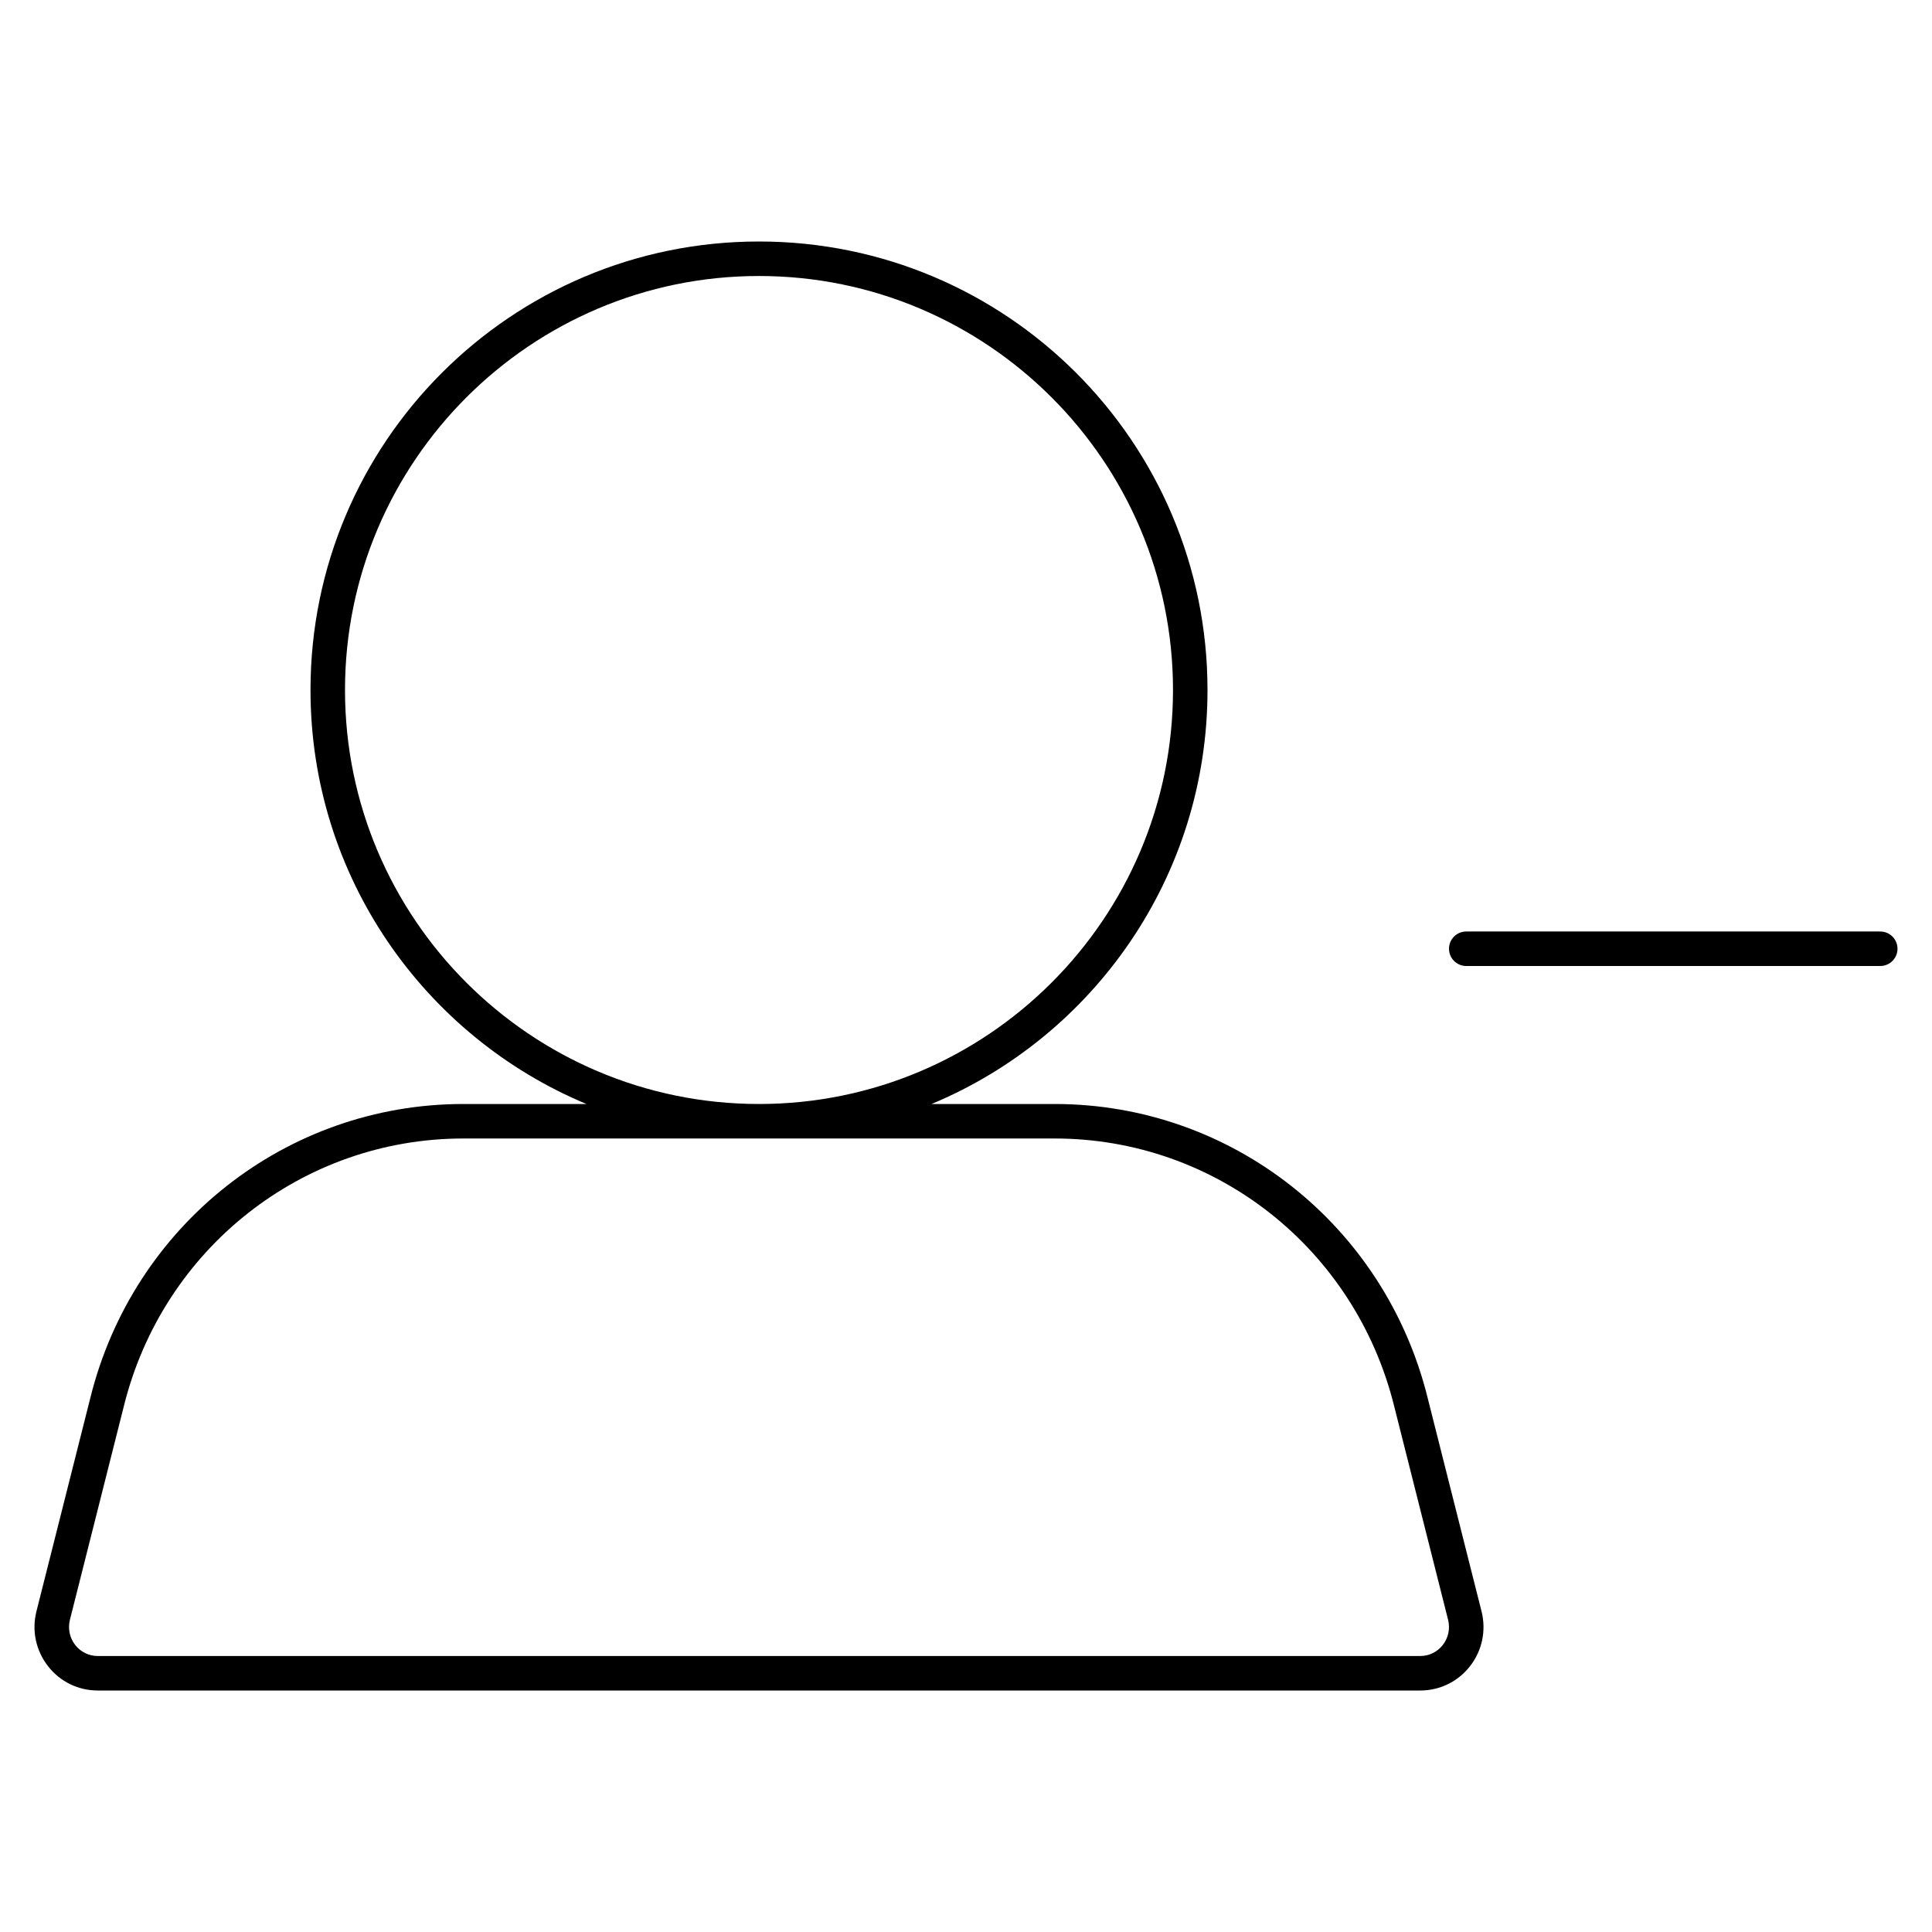
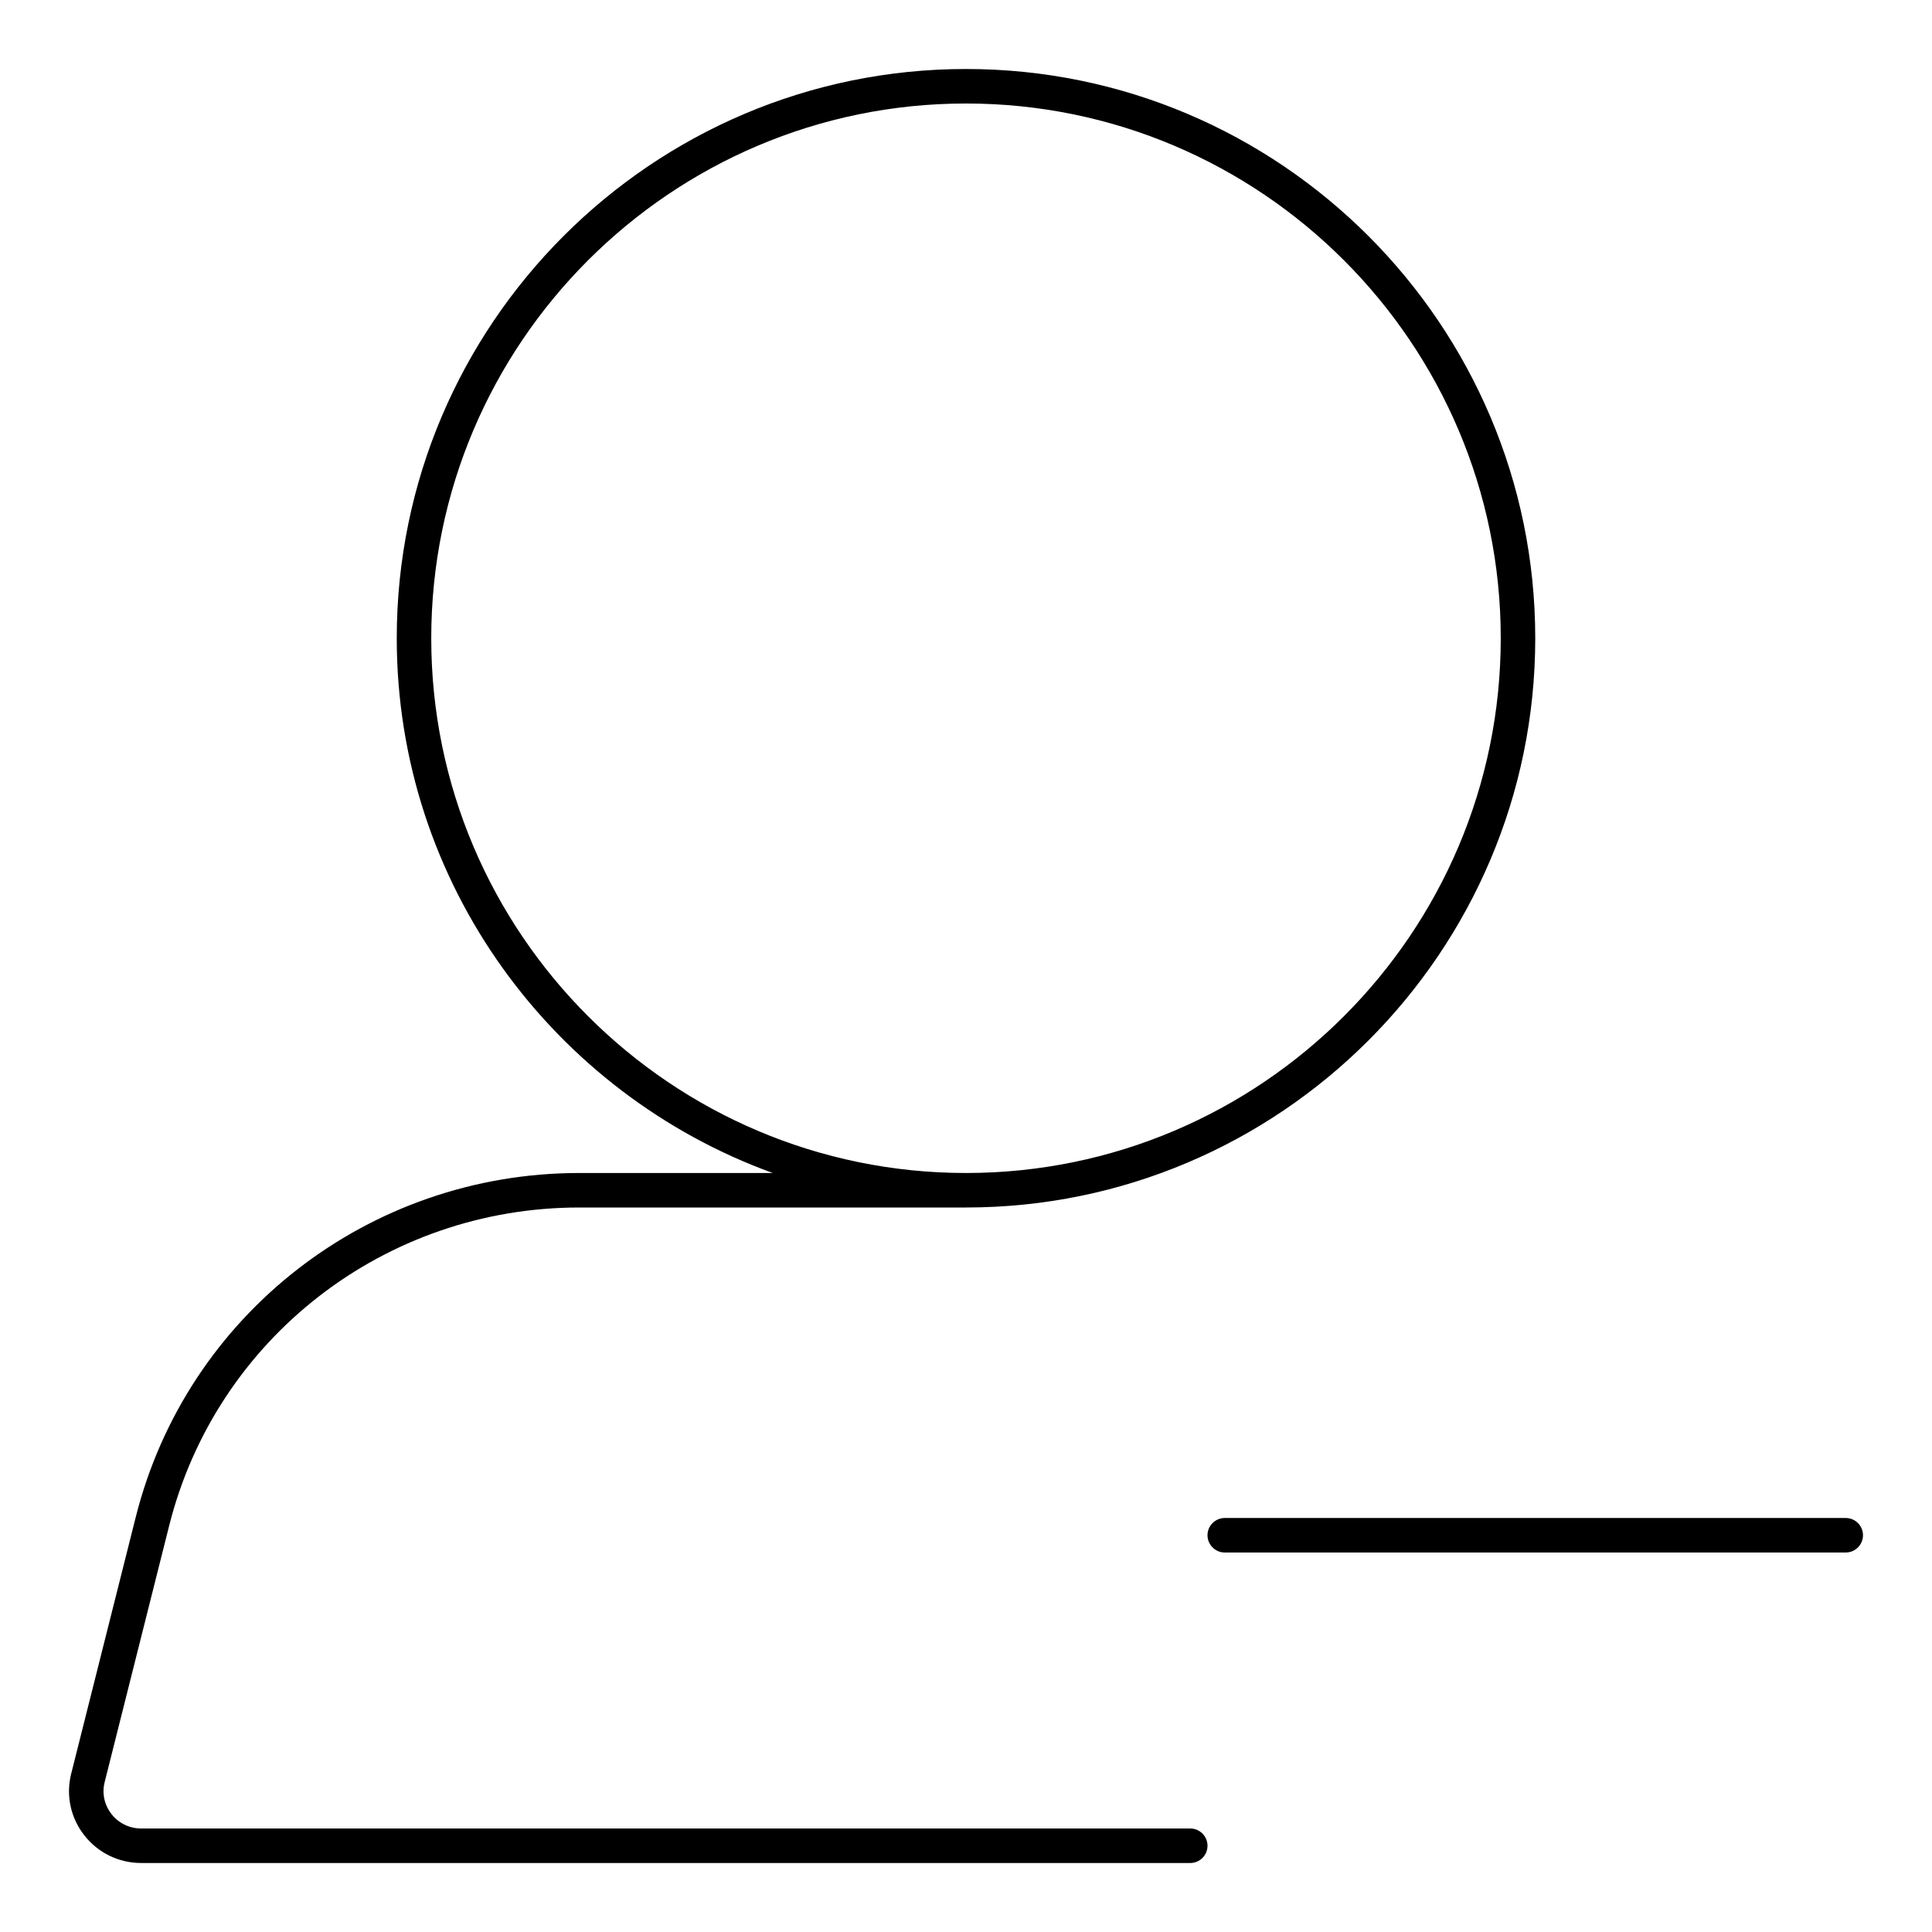
<svg xmlns="http://www.w3.org/2000/svg" width="56" height="56" viewBox="0 0 56 56">
-   <path d="M41.382 40.522l1.562 6.187c.139.56.016 1.138-.337 1.589-.35.446-.873.702-1.438.702L2.831 49c-.564 0-1.088-.256-1.437-.702-.353-.451-.477-1.029-.339-1.587L2.618 40.52C3.86 35.504 8.305 32 13.428 32l3.571 0c-4.697-1.959-7.999-6.593-7.999-12 0-7.179 5.82-13 13-13 7.18 0 13 5.821 13 13 0 5.407-3.302 10.041-7.999 12l3.571 0c5.123 0 9.569 3.504 10.81 8.522zm.437 7.16c.162-.207.219-.474.155-.73l-1.562-6.188C39.281 36.192 35.235 33 30.572 33l-17.144 0c-4.662 0-8.709 3.192-9.839 7.762l-1.563 6.191c-.063.255-.007.522.155.729.159.202.395.318.65.318l38.338 0c.255 0 .492-.116.65-.318zM10 20c0 6.618 5.383 12 12 12 6.617 0 12-5.382 12-12 0-6.617-5.383-12-12-12-6.617 0-12 5.383-12 12zm32.5 7l12 0c.276 0 .5.224.5.5 0 .276-.224.5-.5.5l-12 0c-.276 0-.5-.224-.5-.5 0-.276.224-.5.5-.5z" fill="#000" fill-rule="evenodd" />
+   <path d="M34.5 53c.276 0 .5.224.5.5 0 .276-.224.5-.5.5L4.095 54c-.653 0-1.255-.294-1.655-.807-.396-.508-.534-1.159-.376-1.783L3.935 43.973c1.477-5.872 6.763-9.973 12.855-9.973l5.608 0c-6.344-2.301-10.898-8.371-10.898-15.5 0-9.098 7.402-16.5 16.5-16.5 9.098 0 16.5 7.402 16.5 16.5 0 9.098-7.402 16.5-16.5 16.5l-11.21 0c-5.633 0-10.519 3.79-11.885 9.217l-1.871 7.437c-.082.324-.011.66.195.924.208.269.524.422.866.422L34.5 53zm-22-34.5c0 8.547 6.953 15.5 15.5 15.5 8.547 0 15.5-6.953 15.5-15.5 0-8.547-6.953-15.5-15.5-15.5-8.547 0-15.5 6.953-15.5 15.5zm41 25.5c.275 0 .5.225.5.5 0 .274-.225.5-.5.5l-18 0c-.275 0-.5-.226-.5-.5 0-.275.225-.5.5-.5l18 0z" fill="#000" fill-rule="evenodd" />
</svg>
